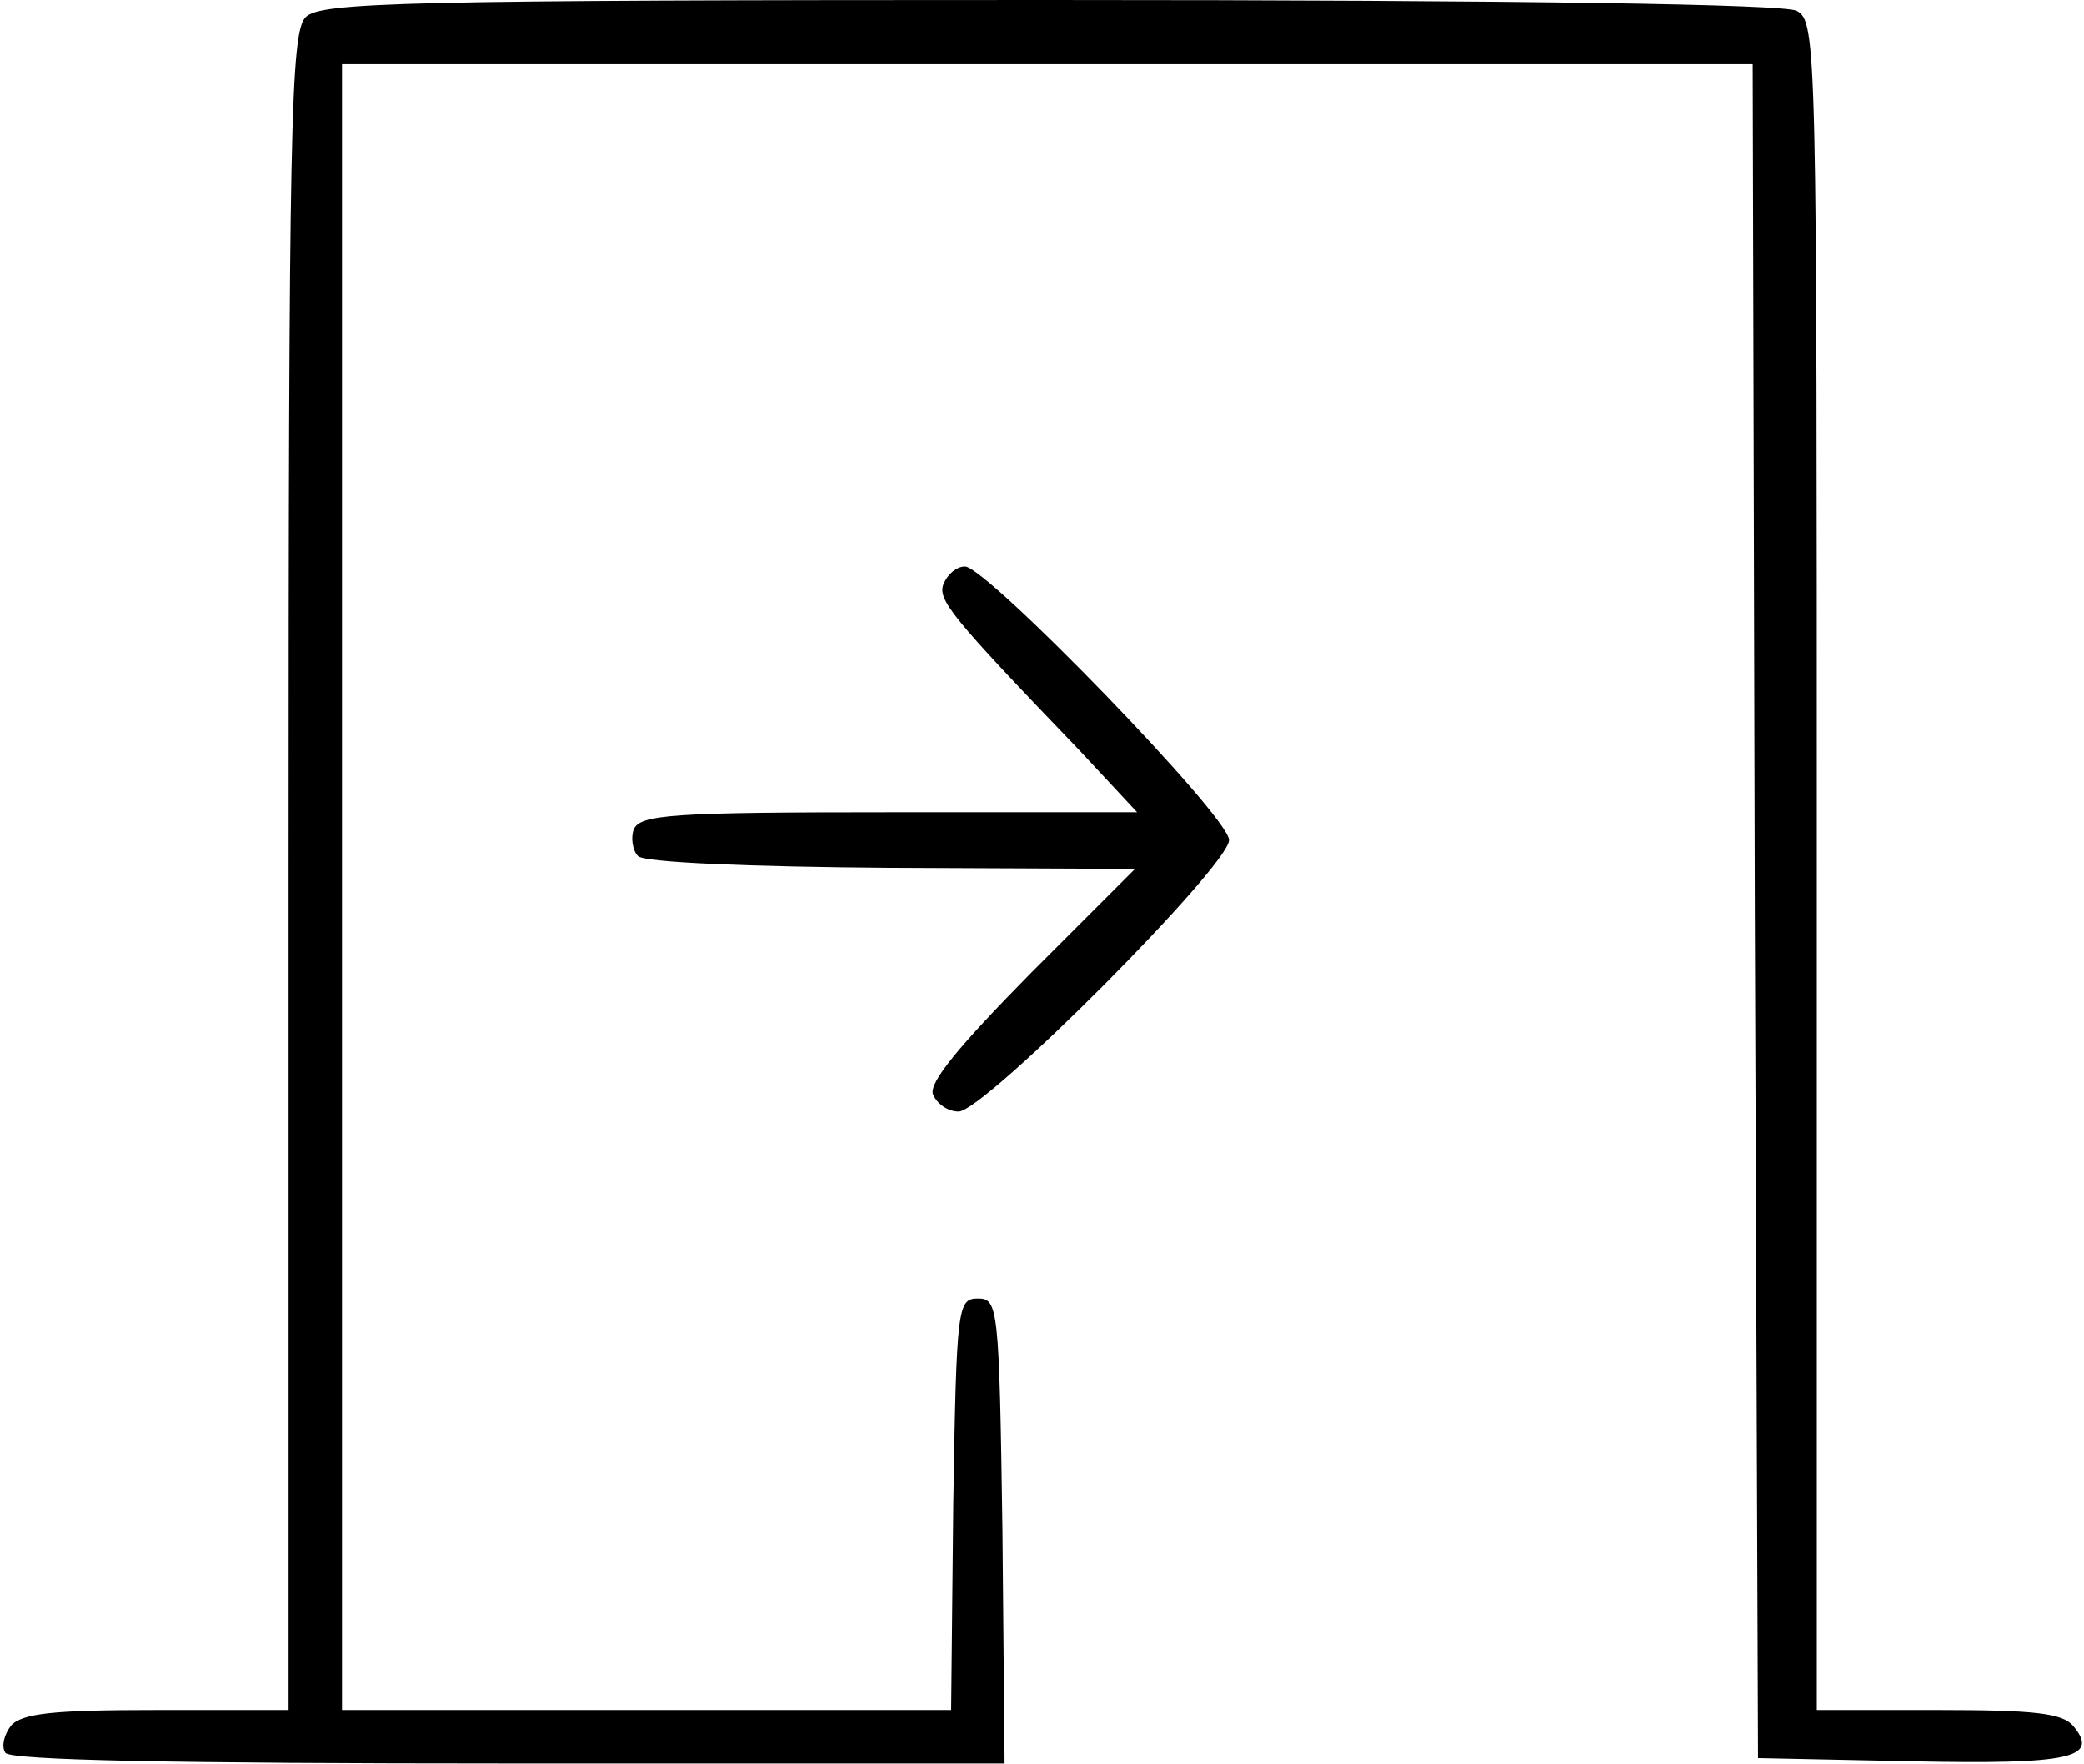
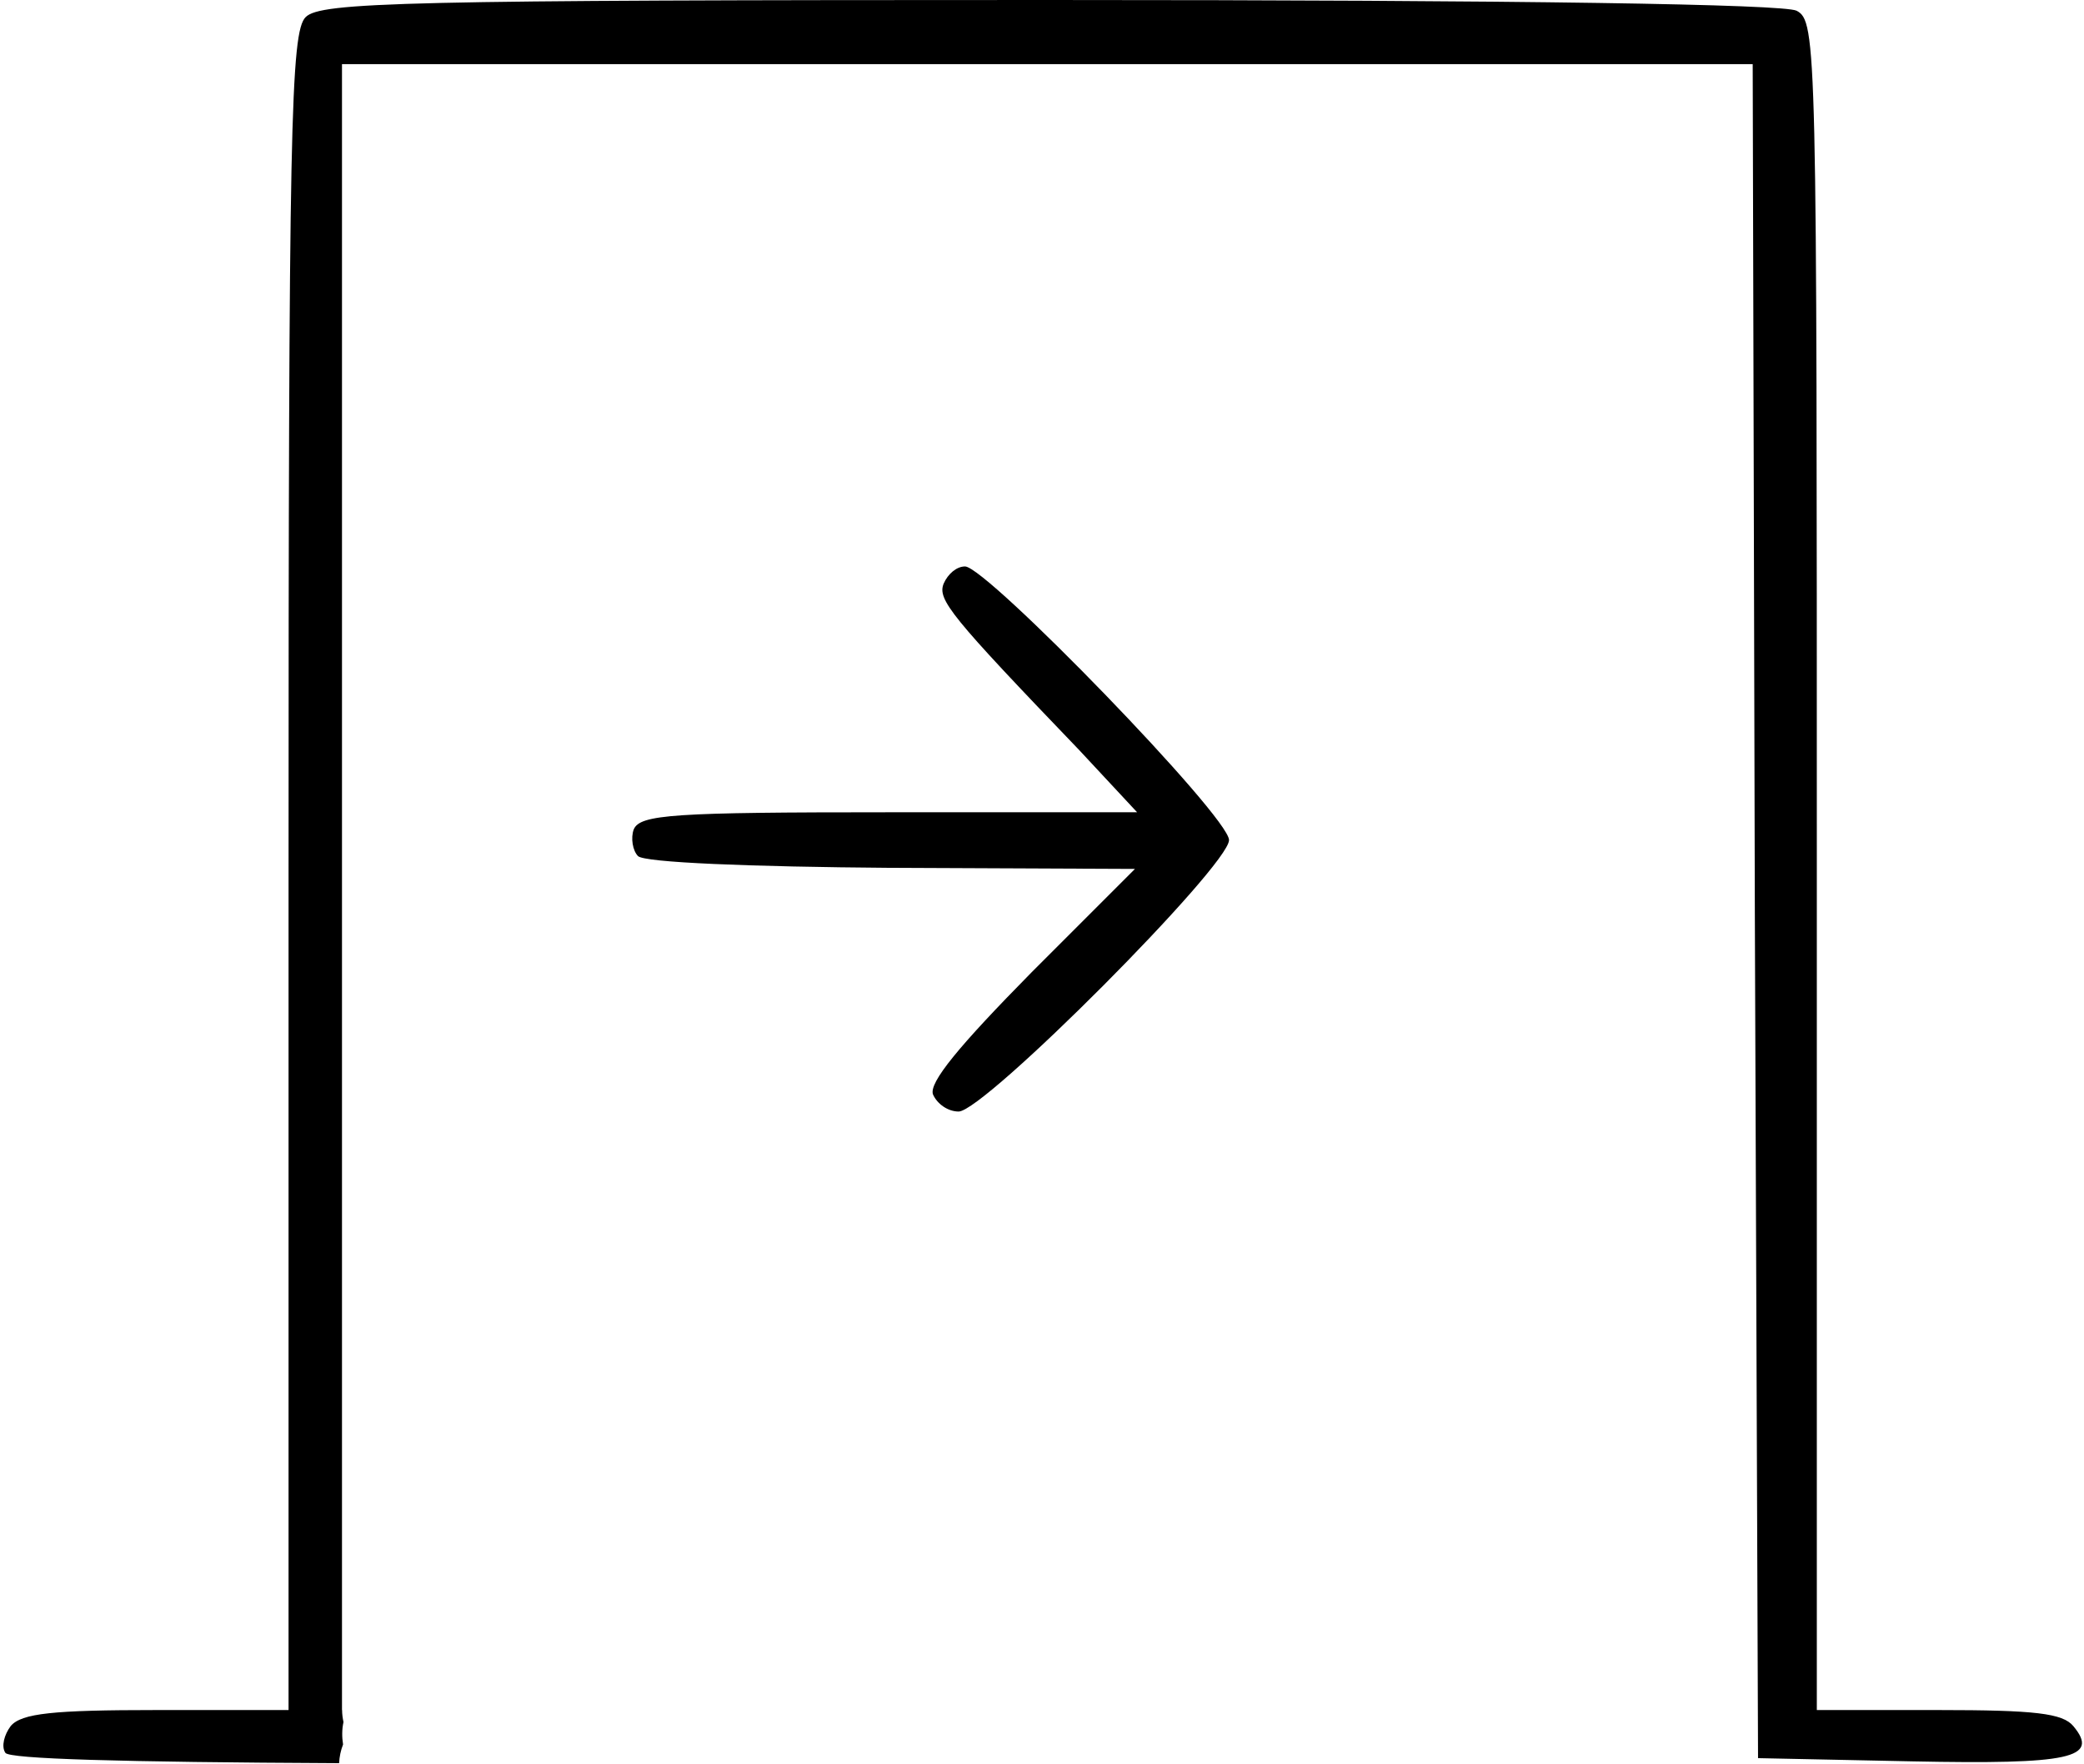
- <svg xmlns="http://www.w3.org/2000/svg" version="1.0" width="195pt" height="165pt" viewBox="0 0 195 165" preserveAspectRatio="xMidYMid meet">
-   <g transform="translate(0,165) scale(0.1,-0.1)" fill="#000000" stroke="none">
-     <path d="M286 1634 c-14 -14 -16 -100 -16 -800 l0 -784 -124 0 c-96 0 -126 -3 -136 -15 -6 -8 -9 -19 -5 -25 4 -7 159 -10 471 -10 l464 0 -2 218 c-3 209 -4 217 -23 217 -19 0 -20 -8 -23 -192 l-2 -193 -285 0 -285 0 0 770 0 770 660 0 660 0 2 -792 3 -793 144 -3 c148 -3 176 3 151 33 -10 12 -36 15 -126 15 l-114 0 0 790 c0 770 0 790 -19 800 -13 6 -250 10 -700 10 -604 0 -681 -2 -695 -16z" />
-     <path d="M883 1104 c-6 -15 6 -30 127 -156 l54 -58 -232 0 c-202 0 -233 -2 -239 -16 -3 -8 -1 -20 4 -25 6 -6 104 -10 237 -11 l228 -1 -97 -97 c-68 -69 -96 -103 -92 -114 4 -9 14 -16 24 -16 24 0 253 230 253 254 0 22 -227 256 -247 256 -8 0 -16 -7 -20 -16z" />
+ <svg xmlns="http://www.w3.org/2000/svg" version="1.0" id="레이어_1" x="0px" y="0px" viewBox="0 0 195 165" style="enable-background:new 0 0 195 165;" xml:space="preserve">
+   <g transform="translate(0,165) scale(0.1,-0.1)">
+     <path d="M1940,35c-10,12-36,15-126,15h-114v790c0,770,0,790-19,800c-13,6-250,10-700,10c-604,0-681-2-695-16c-14-14-16-100-16-800   V50H146C50,50,20,47,10,35c-6-8-9-19-5-25c3.3-5.7,106.5-8.7,312.3-9.7c0.3,6,1.5,11.9,3.7,17.5c-1.1,7-1.1,14.1,0.4,21   c-0.8,3.7-1.3,7.4-1.3,11.2H320v1540h1320l2-792l3-793l144-3C1937-1,1965,5,1940,35z" />
+     <path d="M883,1104c-6-15,6-30,127-156l54-58H832c-202,0-233-2-239-16c-3-8-1-20,4-25c6-6,104-10,237-11l228-1l-97-97   c-68-69-96-103-92-114c4-9,14-16,24-16c24,0,253,230,253,254c0,22-227,256-247,256C895,1120,887,1113,883,1104z" />
  </g>
</svg>
